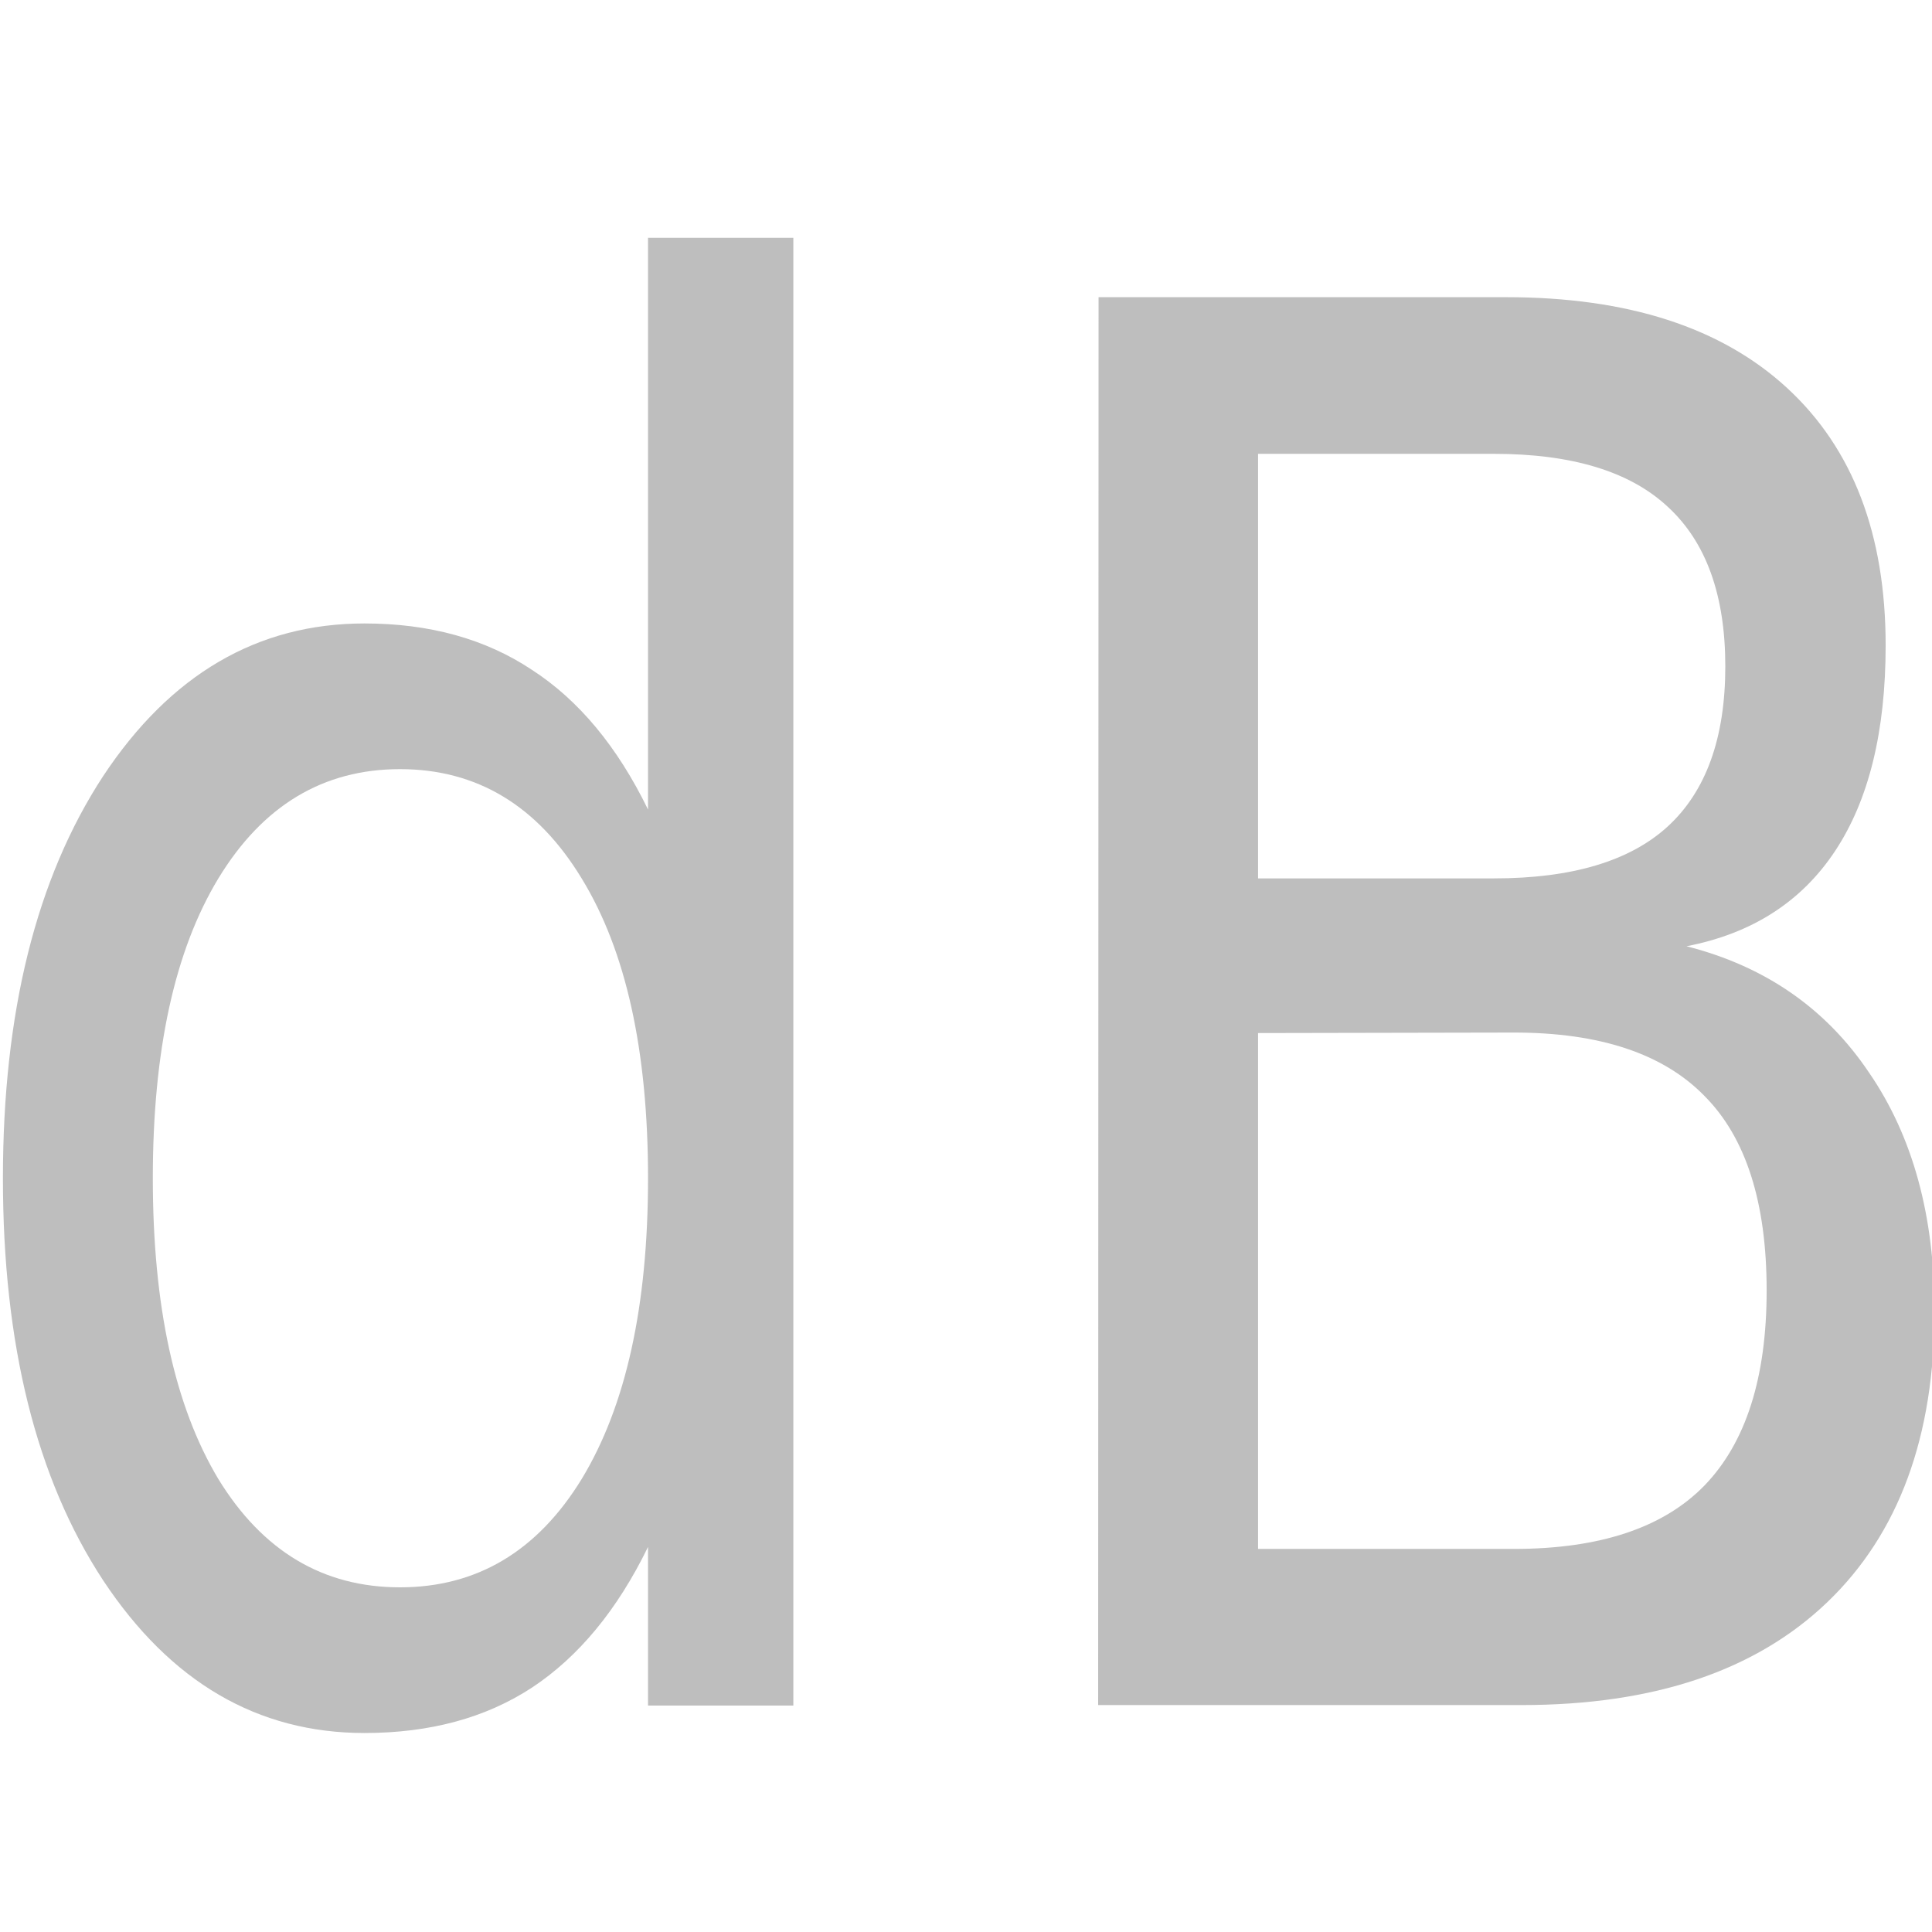
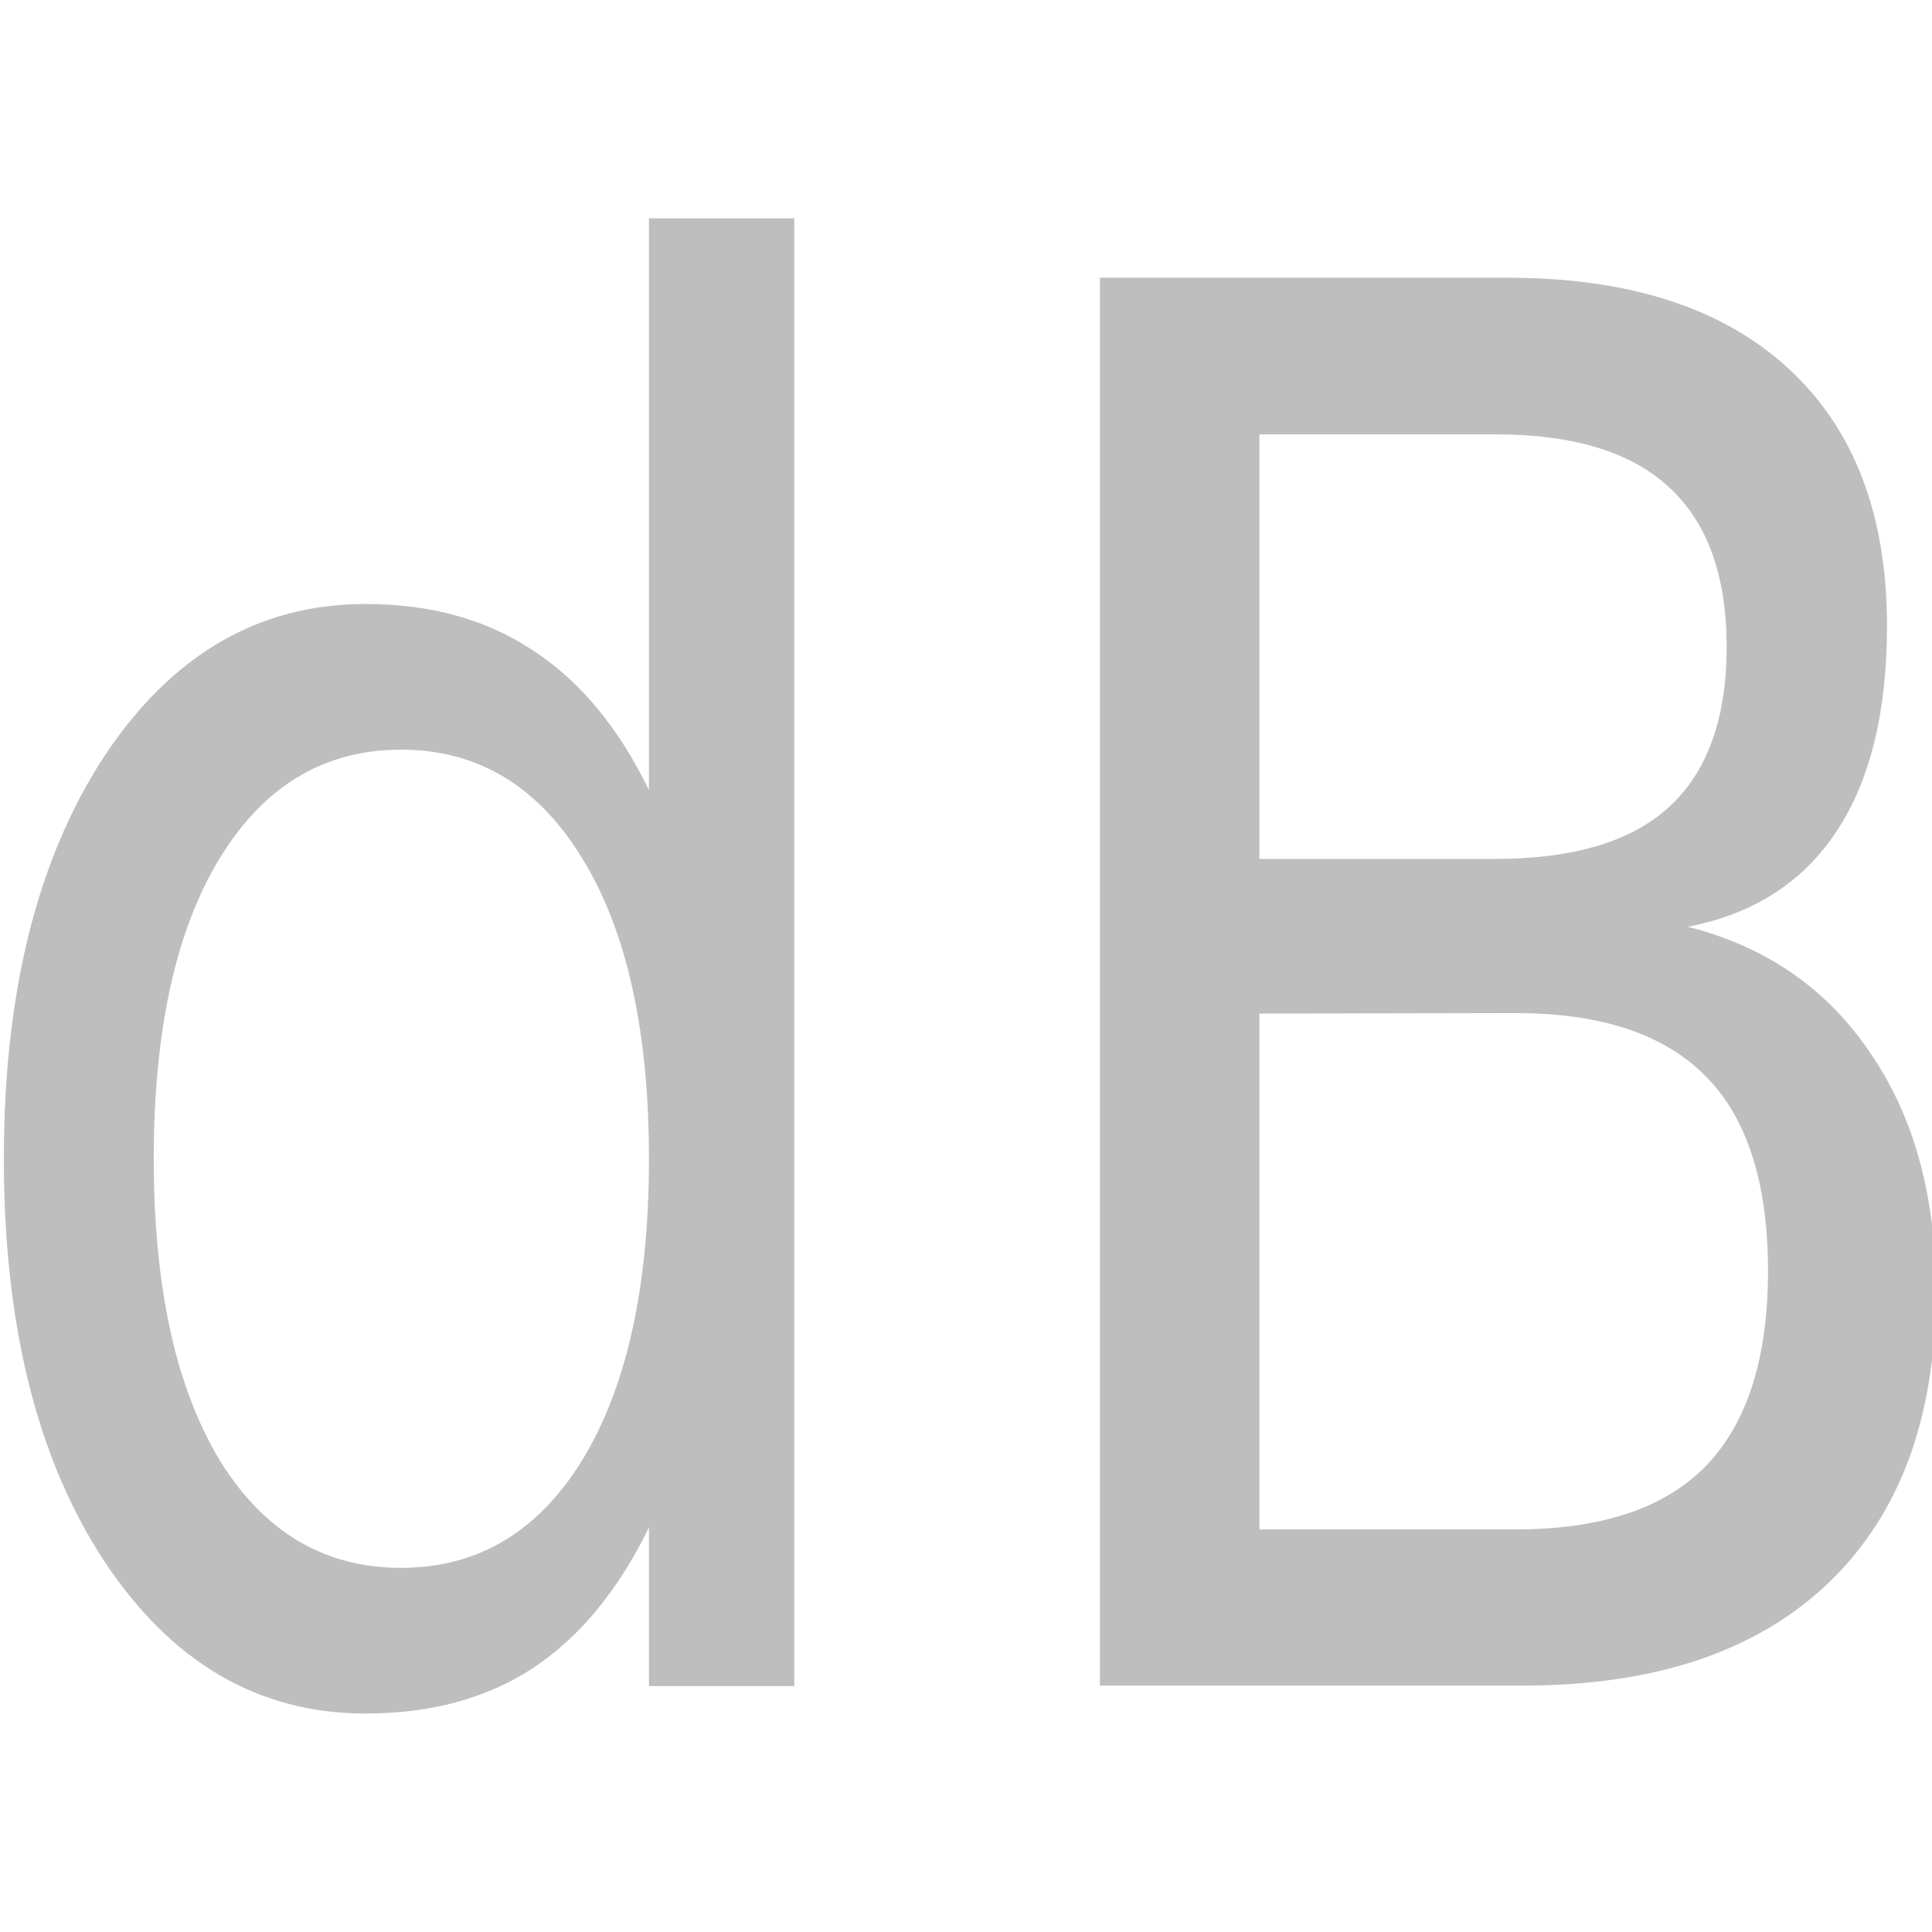
<svg xmlns="http://www.w3.org/2000/svg" id="svg8" version="1.1" viewBox="0 0 4.233 4.233" height="16" width="16">
  <defs id="defs2" />
  <g transform="translate(0,-292.7667)" id="layer1">
    <g id="text816" style="font-style:normal;font-weight:normal;font-size:4.402px;line-height:1.25;font-family:sans-serif;letter-spacing:0px;word-spacing:0px;fill:#bebebe;fill-opacity:1;stroke:none;stroke-width:0.825" transform="scale(0.804818,1.242517)" aria-label="dB">
      <g id="text825" style="font-style:normal;font-variant:normal;font-weight:normal;font-stretch:normal;font-size:4.279px;line-height:1.25;font-family:serif;-inkscape-font-specification:serif;letter-spacing:0px;word-spacing:0px;fill:#bebebe;fill-opacity:1;stroke:none;stroke-width:0.172" transform="scale(0.9720019,1.028805)" aria-label="dB">
        <g aria-label="dB" transform="scale(1.073853,0.9312258)" style="font-style:normal;font-variant:normal;font-weight:normal;font-stretch:normal;font-size:4.595px;line-height:1.25;font-family:monospace;-inkscape-font-specification:monospace;text-align:start;letter-spacing:0px;word-spacing:0px;writing-mode:lr-tb;text-anchor:start;fill:#bebebe;fill-opacity:1;stroke:none;stroke-width:0.049" id="text854">
          <g aria-label="dB" transform="scale(1.089026,0.9182518)" style="font-style:normal;font-variant:normal;font-weight:normal;font-stretch:normal;font-size:3.873px;line-height:1.25;font-family:sans-serif;-inkscape-font-specification:sans-serif;letter-spacing:0px;word-spacing:0px;fill:#bebebe;fill-opacity:1;stroke:none;stroke-width:0.012" id="text819">
-             <path d="m 1.552,269.459 v -1.146 h 0.348 v 2.942 H 1.552 v -0.318 q -0.11,0.189 -0.278,0.282 -0.166,0.091 -0.401,0.091 -0.384,0 -0.626,-0.306 -0.24,-0.306 -0.24,-0.806 0,-0.499 0.24,-0.806 0.242,-0.306 0.626,-0.306 0.234,0 0.401,0.093 0.168,0.091 0.278,0.28 z m -1.186,0.739 q 0,0.384 0.157,0.603 0.159,0.217 0.435,0.217 0.276,0 0.435,-0.217 0.159,-0.219 0.159,-0.603 0,-0.384 -0.159,-0.601 -0.159,-0.219 -0.435,-0.219 -0.276,0 -0.435,0.219 -0.157,0.217 -0.157,0.601 z" style="fill:#bebebe;fill-opacity:1;stroke-width:0.012" id="path823" />
-             <path d="m 3.013,269.907 v 1.034 h 0.613 q 0.308,0 0.456,-0.127 0.149,-0.129 0.149,-0.391 0,-0.265 -0.149,-0.39 -0.148,-0.127 -0.456,-0.127 z m 0,-1.161 v 0.851 h 0.565 q 0.28,0 0.416,-0.104 0.138,-0.106 0.138,-0.321 0,-0.214 -0.138,-0.32 -0.136,-0.106 -0.416,-0.106 z m -0.382,-0.314 h 0.976 q 0.437,0 0.673,0.182 0.236,0.182 0.236,0.516 0,0.259 -0.121,0.412 -0.121,0.153 -0.356,0.191 0.282,0.06 0.437,0.253 0.157,0.191 0.157,0.478 0,0.378 -0.257,0.584 -0.257,0.206 -0.732,0.206 h -1.014 z" style="fill:#bebebe;fill-opacity:1;stroke-width:0.012" id="path825" />
+             <g aria-label="dB" style="font-style:normal;font-variant:normal;font-weight:normal;font-stretch:normal;font-size:3.873px;line-height:1.25;font-family:sans-serif;-inkscape-font-specification:sans-serif;letter-spacing:0px;word-spacing:0px;fill:#bebebe;fill-opacity:1;stroke:none;stroke-width:0.003" id="text838" transform="translate(-7.7859826e-4,-0.04804087)">
+               <path d="m 1.555,269.468 v -1.146 h 0.348 v 2.942 H 1.555 v -0.318 q -0.11,0.189 -0.278,0.282 -0.166,0.091 -0.401,0.091 -0.384,0 -0.626,-0.306 -0.24,-0.306 -0.24,-0.806 0,-0.499 0.24,-0.806 0.242,-0.306 0.626,-0.306 0.234,0 0.401,0.093 0.168,0.091 0.278,0.28 z m -1.186,0.739 q 0,0.384 0.157,0.603 0.159,0.217 0.435,0.217 0.276,0 0.435,-0.217 0.159,-0.219 0.159,-0.603 0,-0.384 -0.159,-0.601 -0.159,-0.219 -0.435,-0.219 -0.276,0 -0.435,0.219 -0.157,0.217 -0.157,0.601 z" style="fill:#bebebe;fill-opacity:1;stroke-width:0.003" id="path840" />
+               <path d="m 3.017,269.916 v 1.034 h 0.613 q 0.308,0 0.456,-0.127 0.149,-0.129 0.149,-0.391 0,-0.265 -0.149,-0.39 -0.148,-0.127 -0.456,-0.127 z m 0,-1.161 v 0.851 h 0.565 q 0.28,0 0.416,-0.104 0.138,-0.106 0.138,-0.321 0,-0.214 -0.138,-0.32 -0.136,-0.106 -0.416,-0.106 z M 2.635,268.441 h 0.976 q 0.437,0 0.673,0.182 0.236,0.182 0.236,0.516 0,0.259 -0.121,0.412 -0.121,0.153 -0.356,0.191 0.282,0.06 0.437,0.253 0.157,0.191 0.157,0.478 0,0.378 -0.257,0.584 -0.257,0.206 -0.732,0.206 H 2.635 Z" style="fill:#bebebe;fill-opacity:1;stroke-width:0.003" id="path842" />
+             </g>
          </g>
        </g>
      </g>
    </g>
  </g>
</svg>
